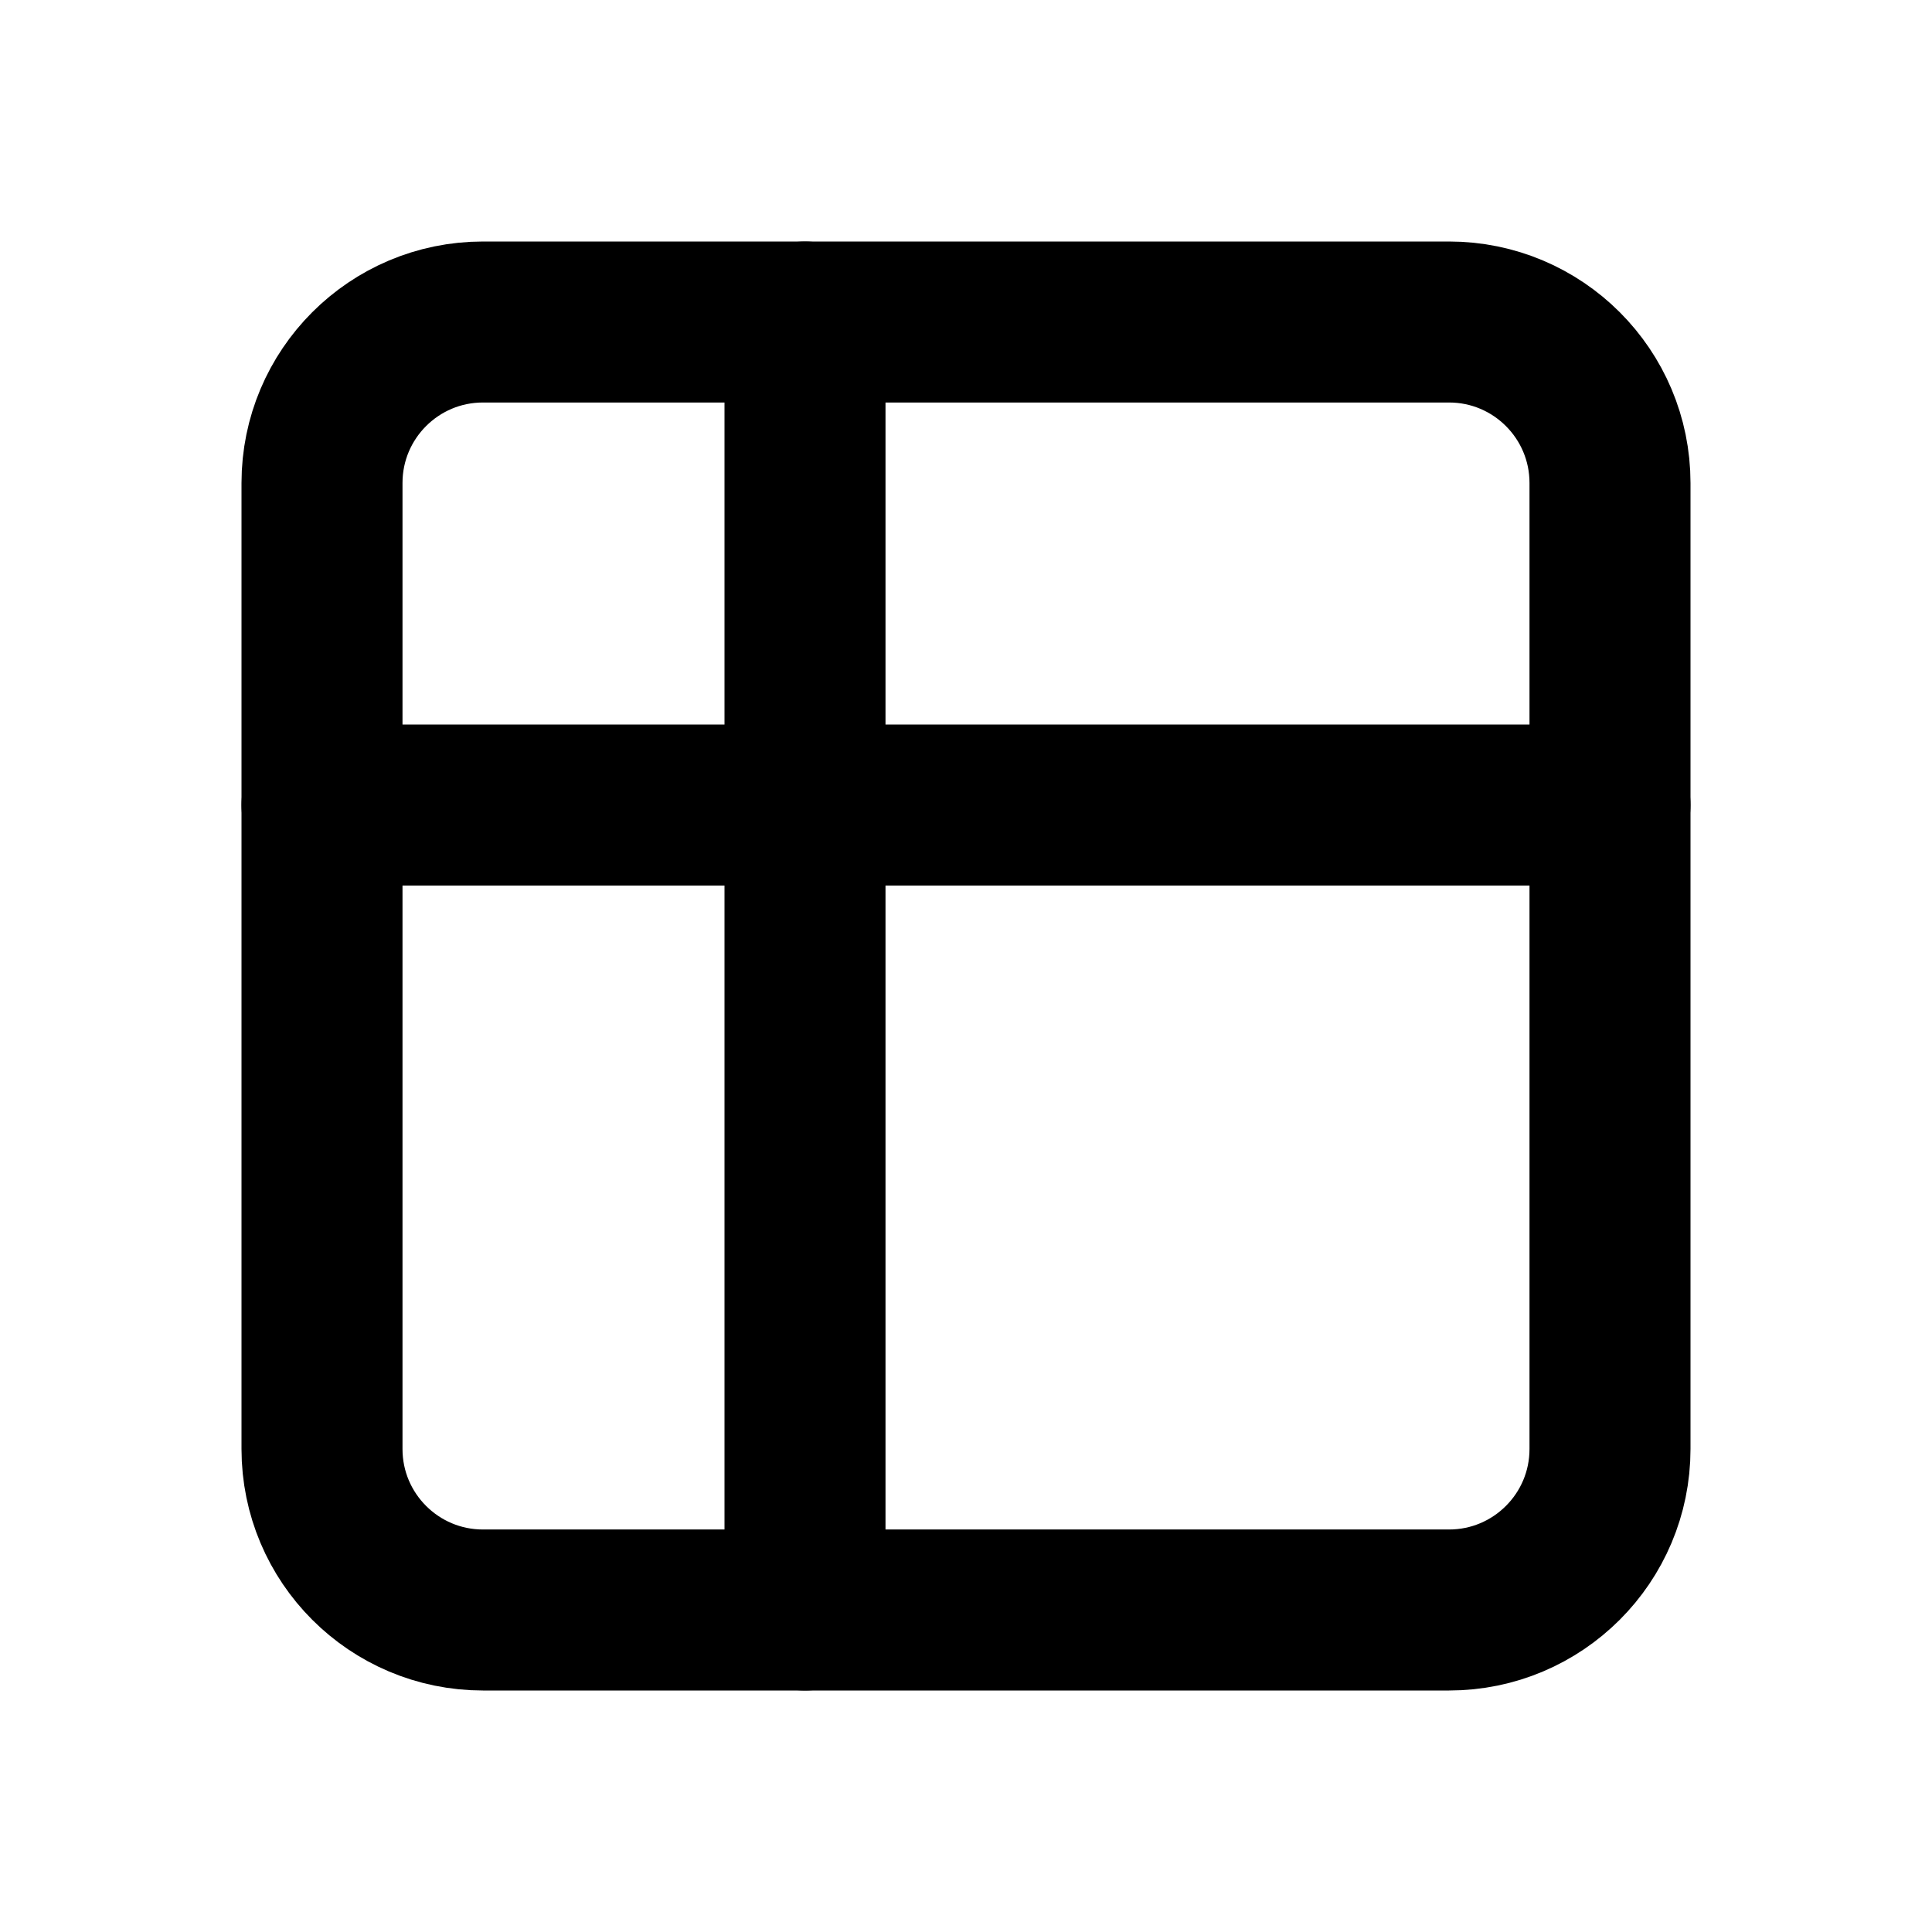
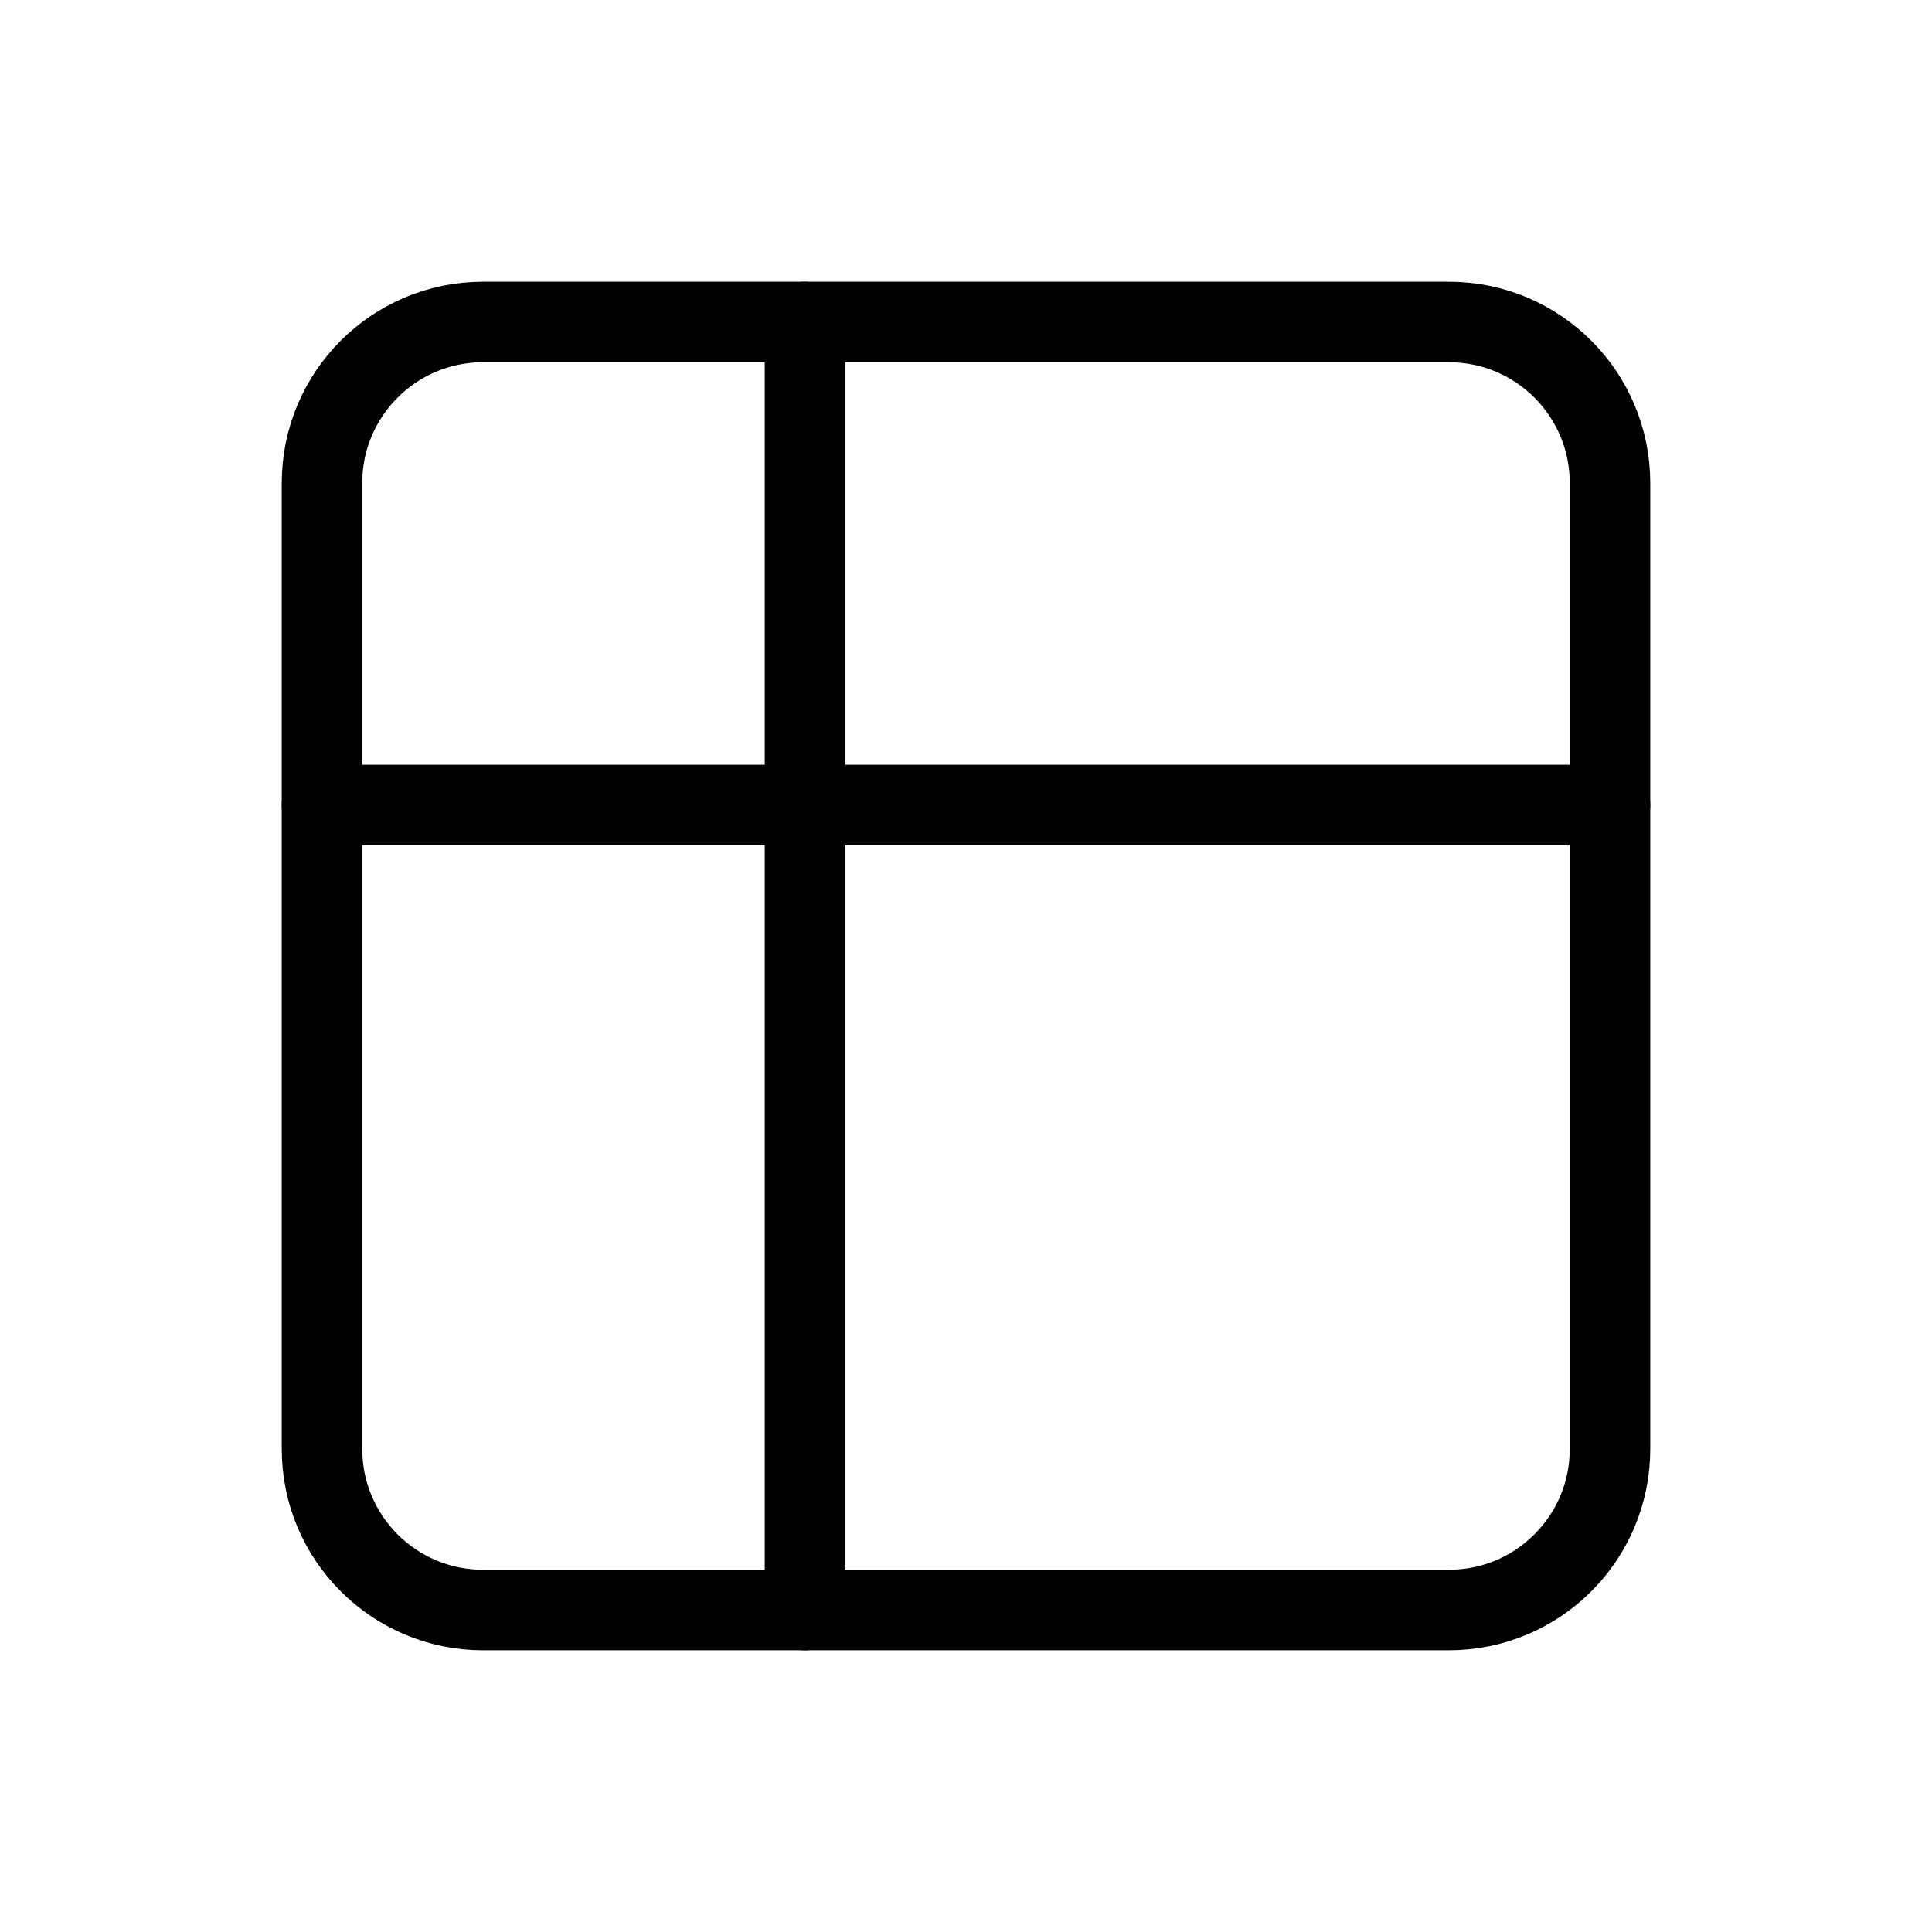
- <svg xmlns="http://www.w3.org/2000/svg" class="icon icon-tabler icon-tabler-table" width="24" height="24" viewBox="0 0 24 24" stroke-width="2" stroke="currentColor" fill="none" stroke-linecap="round" stroke-linejoin="round">
+ <svg xmlns="http://www.w3.org/2000/svg" class="icon icon-tabler icon-tabler-table" width="24" height="24" viewBox="0 0 24 24" stroke-width="1" stroke="currentColor" fill="none" stroke-linecap="round" stroke-linejoin="round">
  <path stroke="none" d="M0 0h24v24H0z" fill="none" />
  <rect x="4" y="4" width="16" height="16" rx="2" />
  <line x1="4" y1="10" x2="20" y2="10" />
  <line x1="10" y1="4" x2="10" y2="20" />
</svg>
